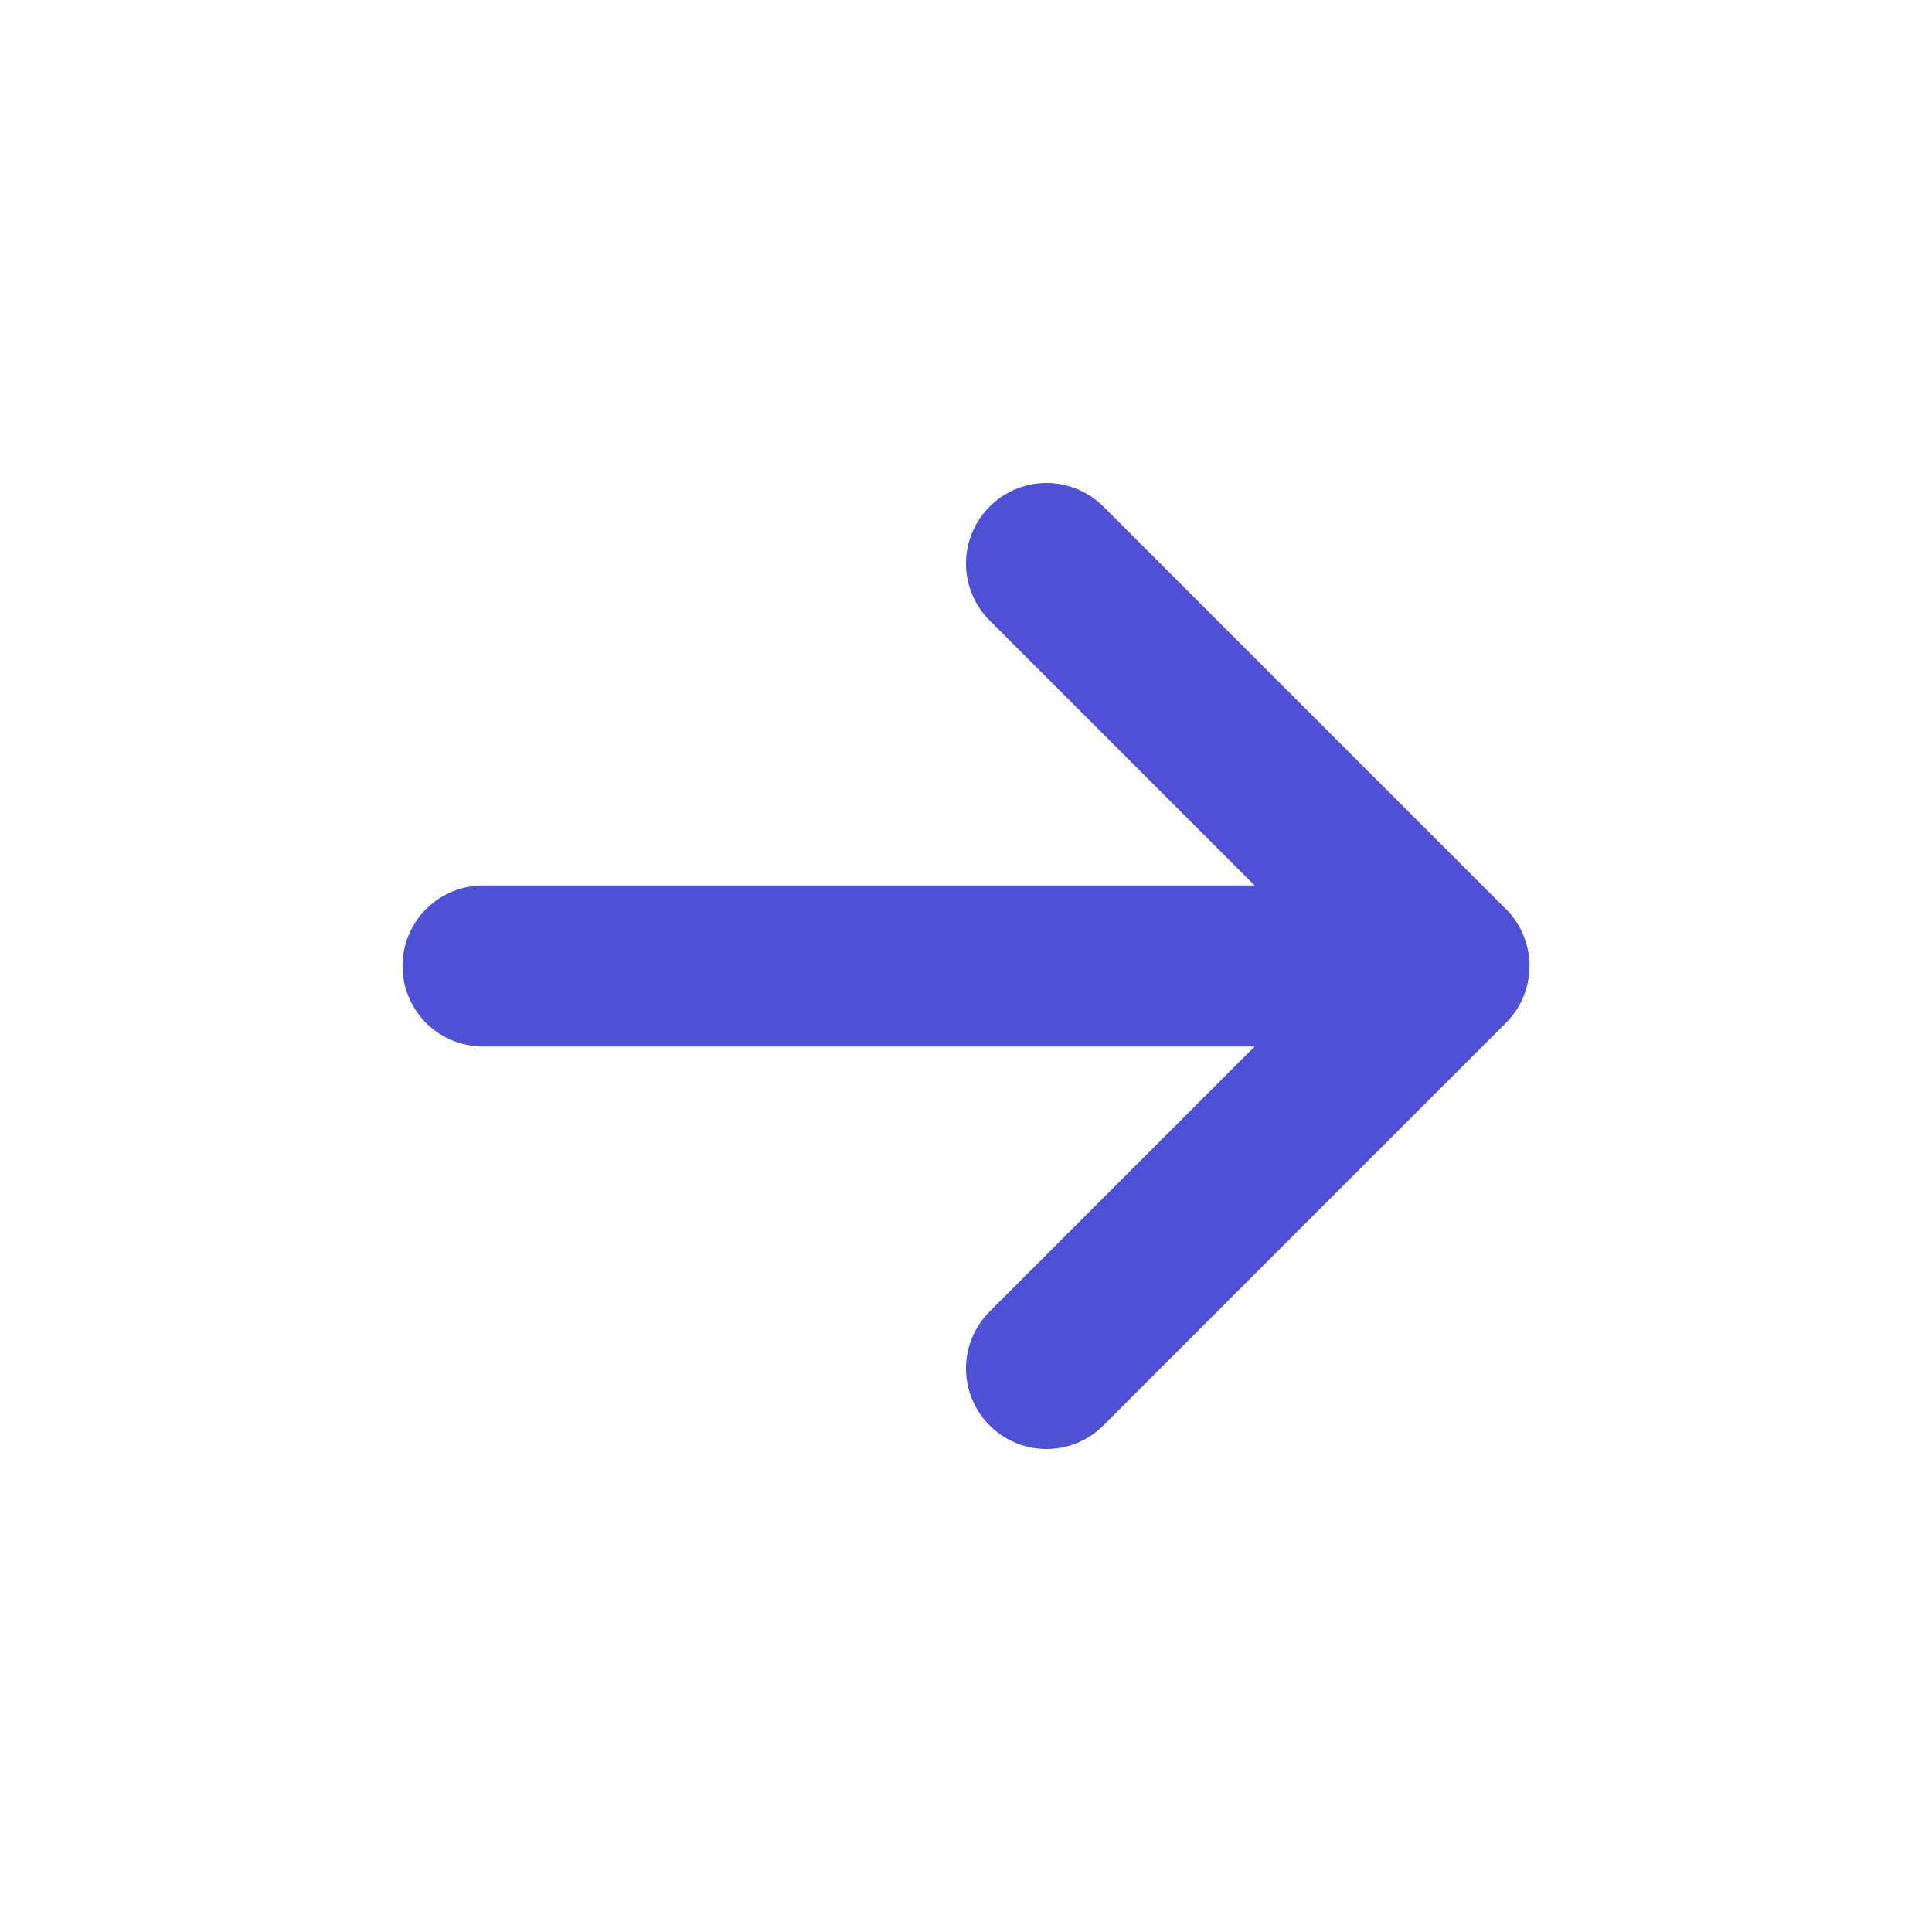
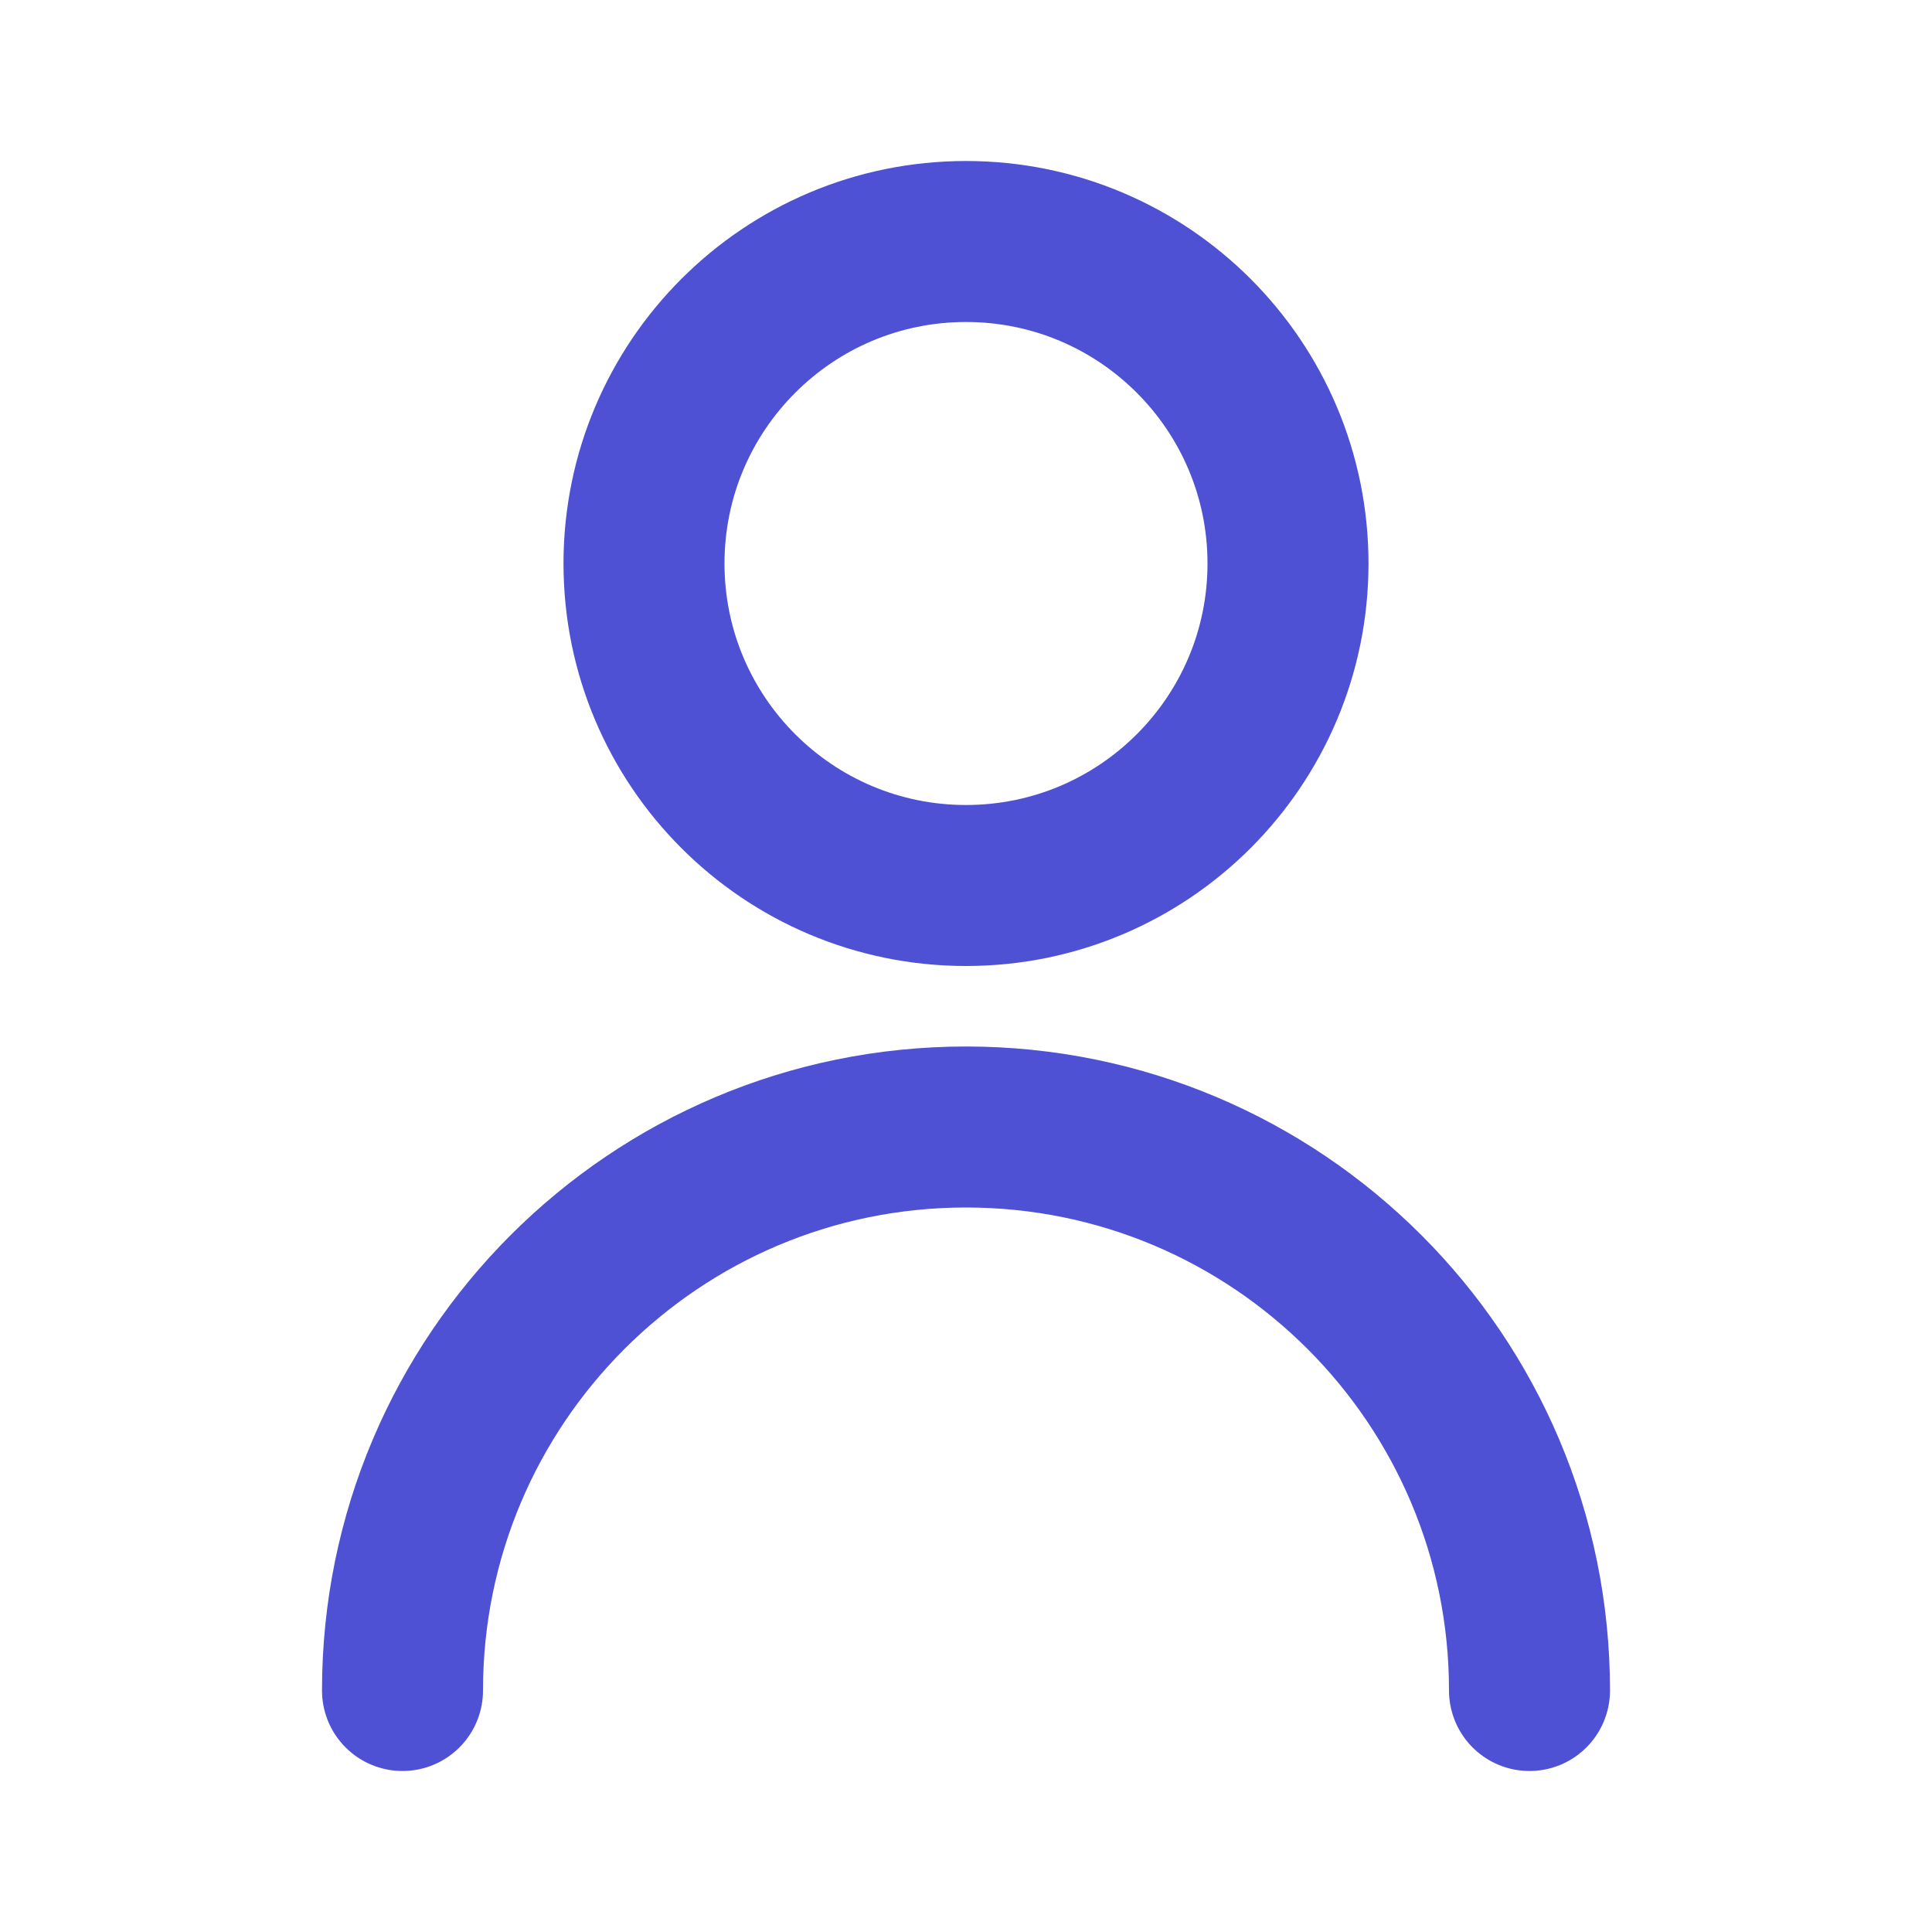
<svg xmlns="http://www.w3.org/2000/svg" width="800px" height="800px" viewBox="0 0 24 24" fill="none" stroke="#4e51d4">
  <g id="SVGRepo_bgCarrier" stroke-width="0" />
  <g id="SVGRepo_tracerCarrier" stroke-linecap="round" stroke-linejoin="round" />
  <g id="SVGRepo_iconCarrier">
-     <path d="M6 12H18M18 12L13 7M18 12L13 17" stroke="" stroke-width="2" stroke-linecap="round" stroke-linejoin="round" />
+     <path d="M5 21C5 17.134 8.134 14 12 14C15.866 14 19 17.134 19 21M16 7C16 9.209 14.209 11 12 11C9.791 11 8 9.209 8 7C8 4.791 9.791 3 12 3C14.209 3 16 4.791 16 7Z" stroke="" stroke-width="2" stroke-linecap="round" stroke-linejoin="round" />
  </g>
</svg>
